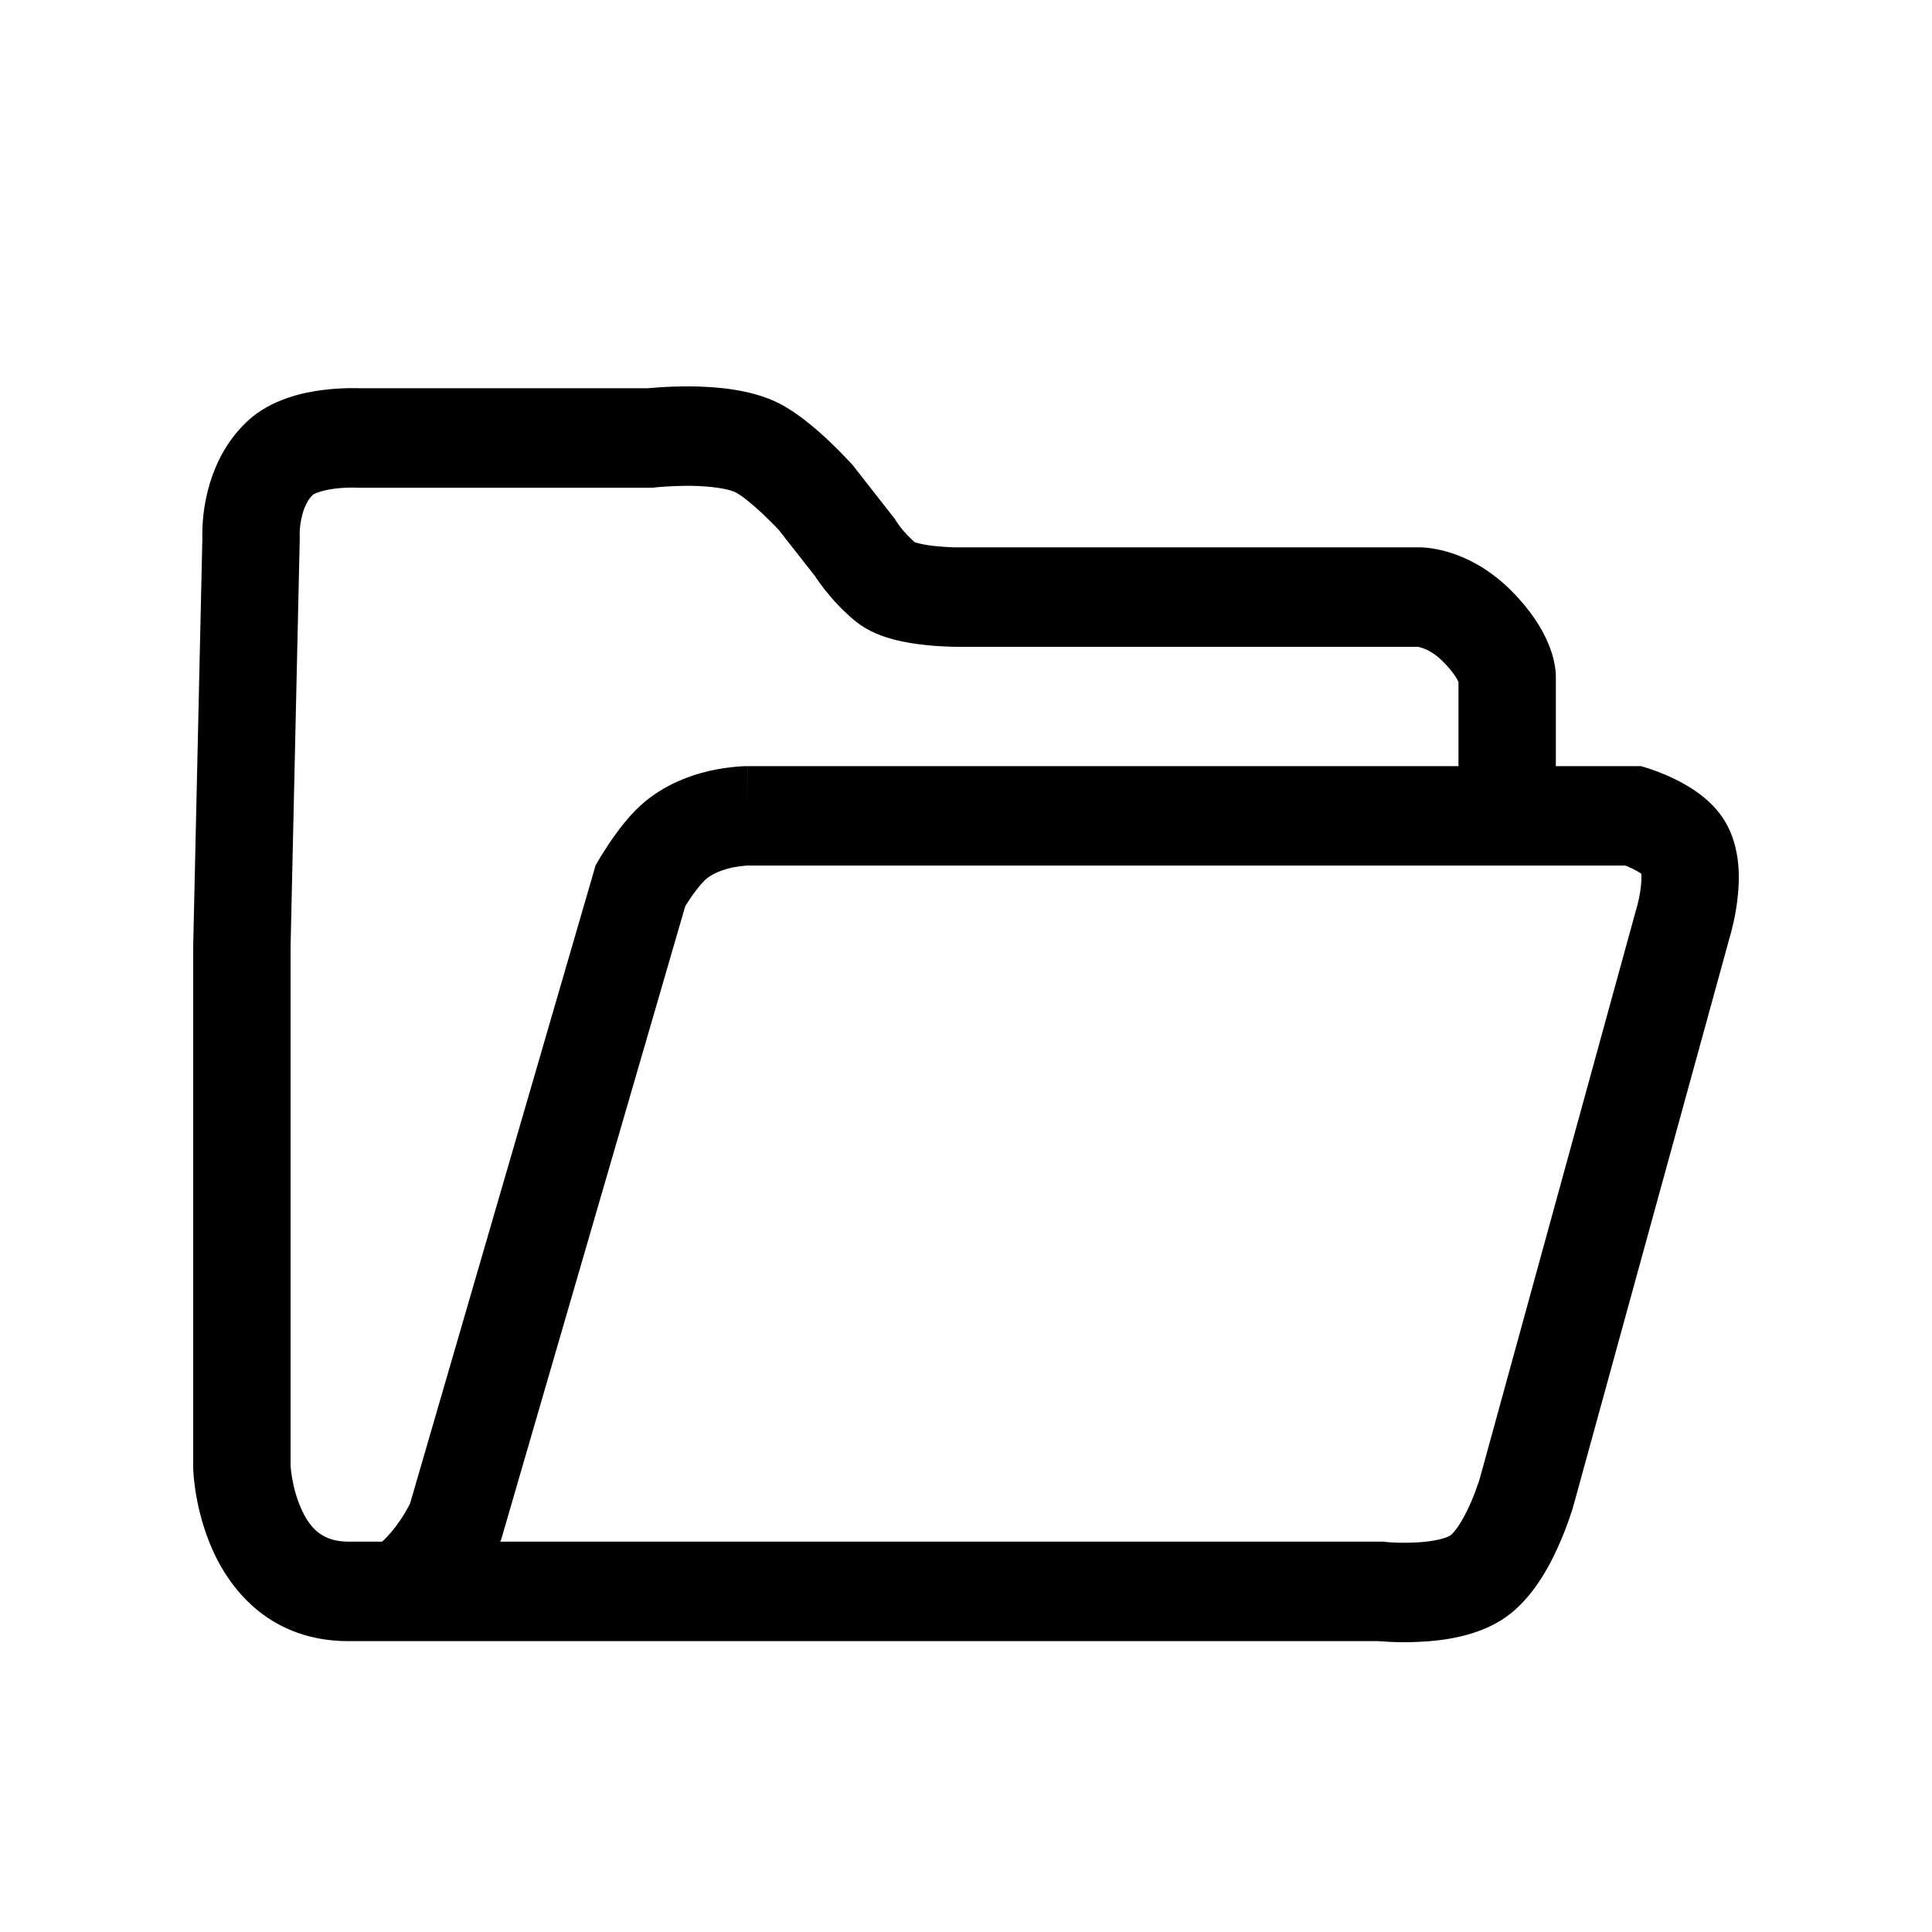
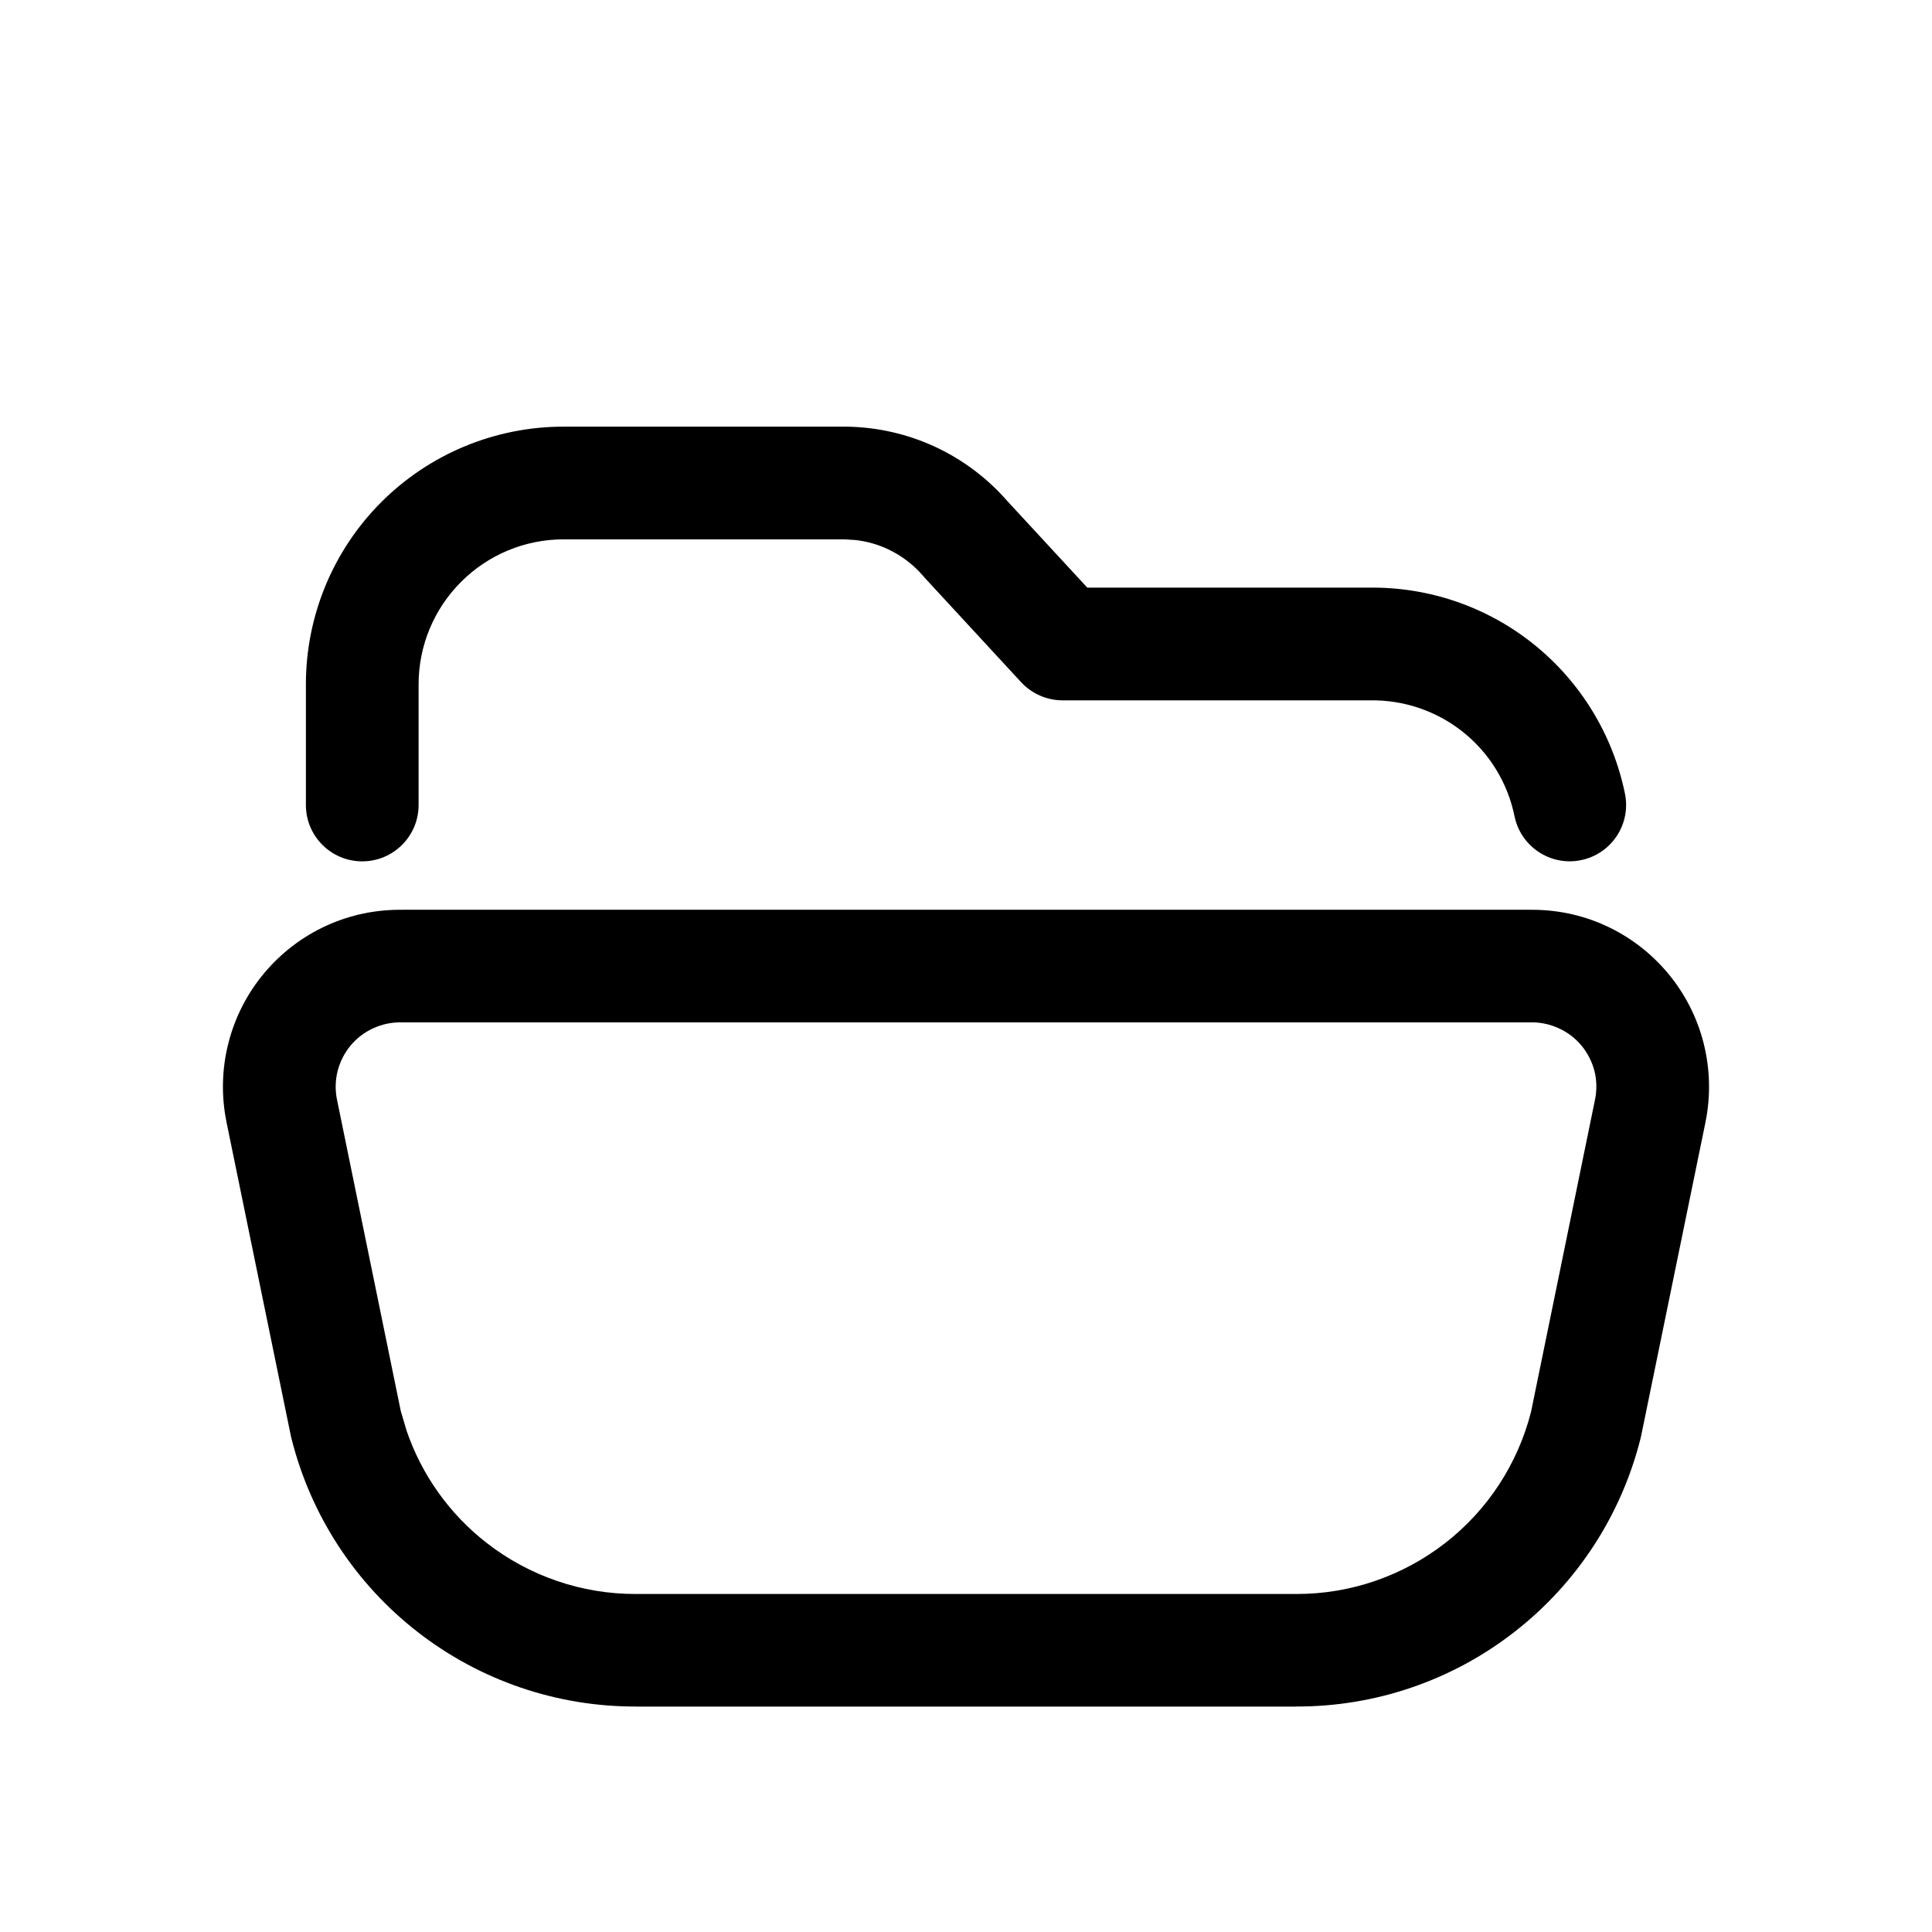
- <svg xmlns="http://www.w3.org/2000/svg" viewBox="0 0 20 20" fill="none">
-   <path d="M7.744 8.96C7.743 8.96 7.741 8.96 7.738 8.96C7.731 8.961 7.719 8.961 7.702 8.963C7.668 8.966 7.618 8.972 7.563 8.985C7.443 9.014 7.346 9.06 7.29 9.118C7.242 9.167 7.186 9.24 7.137 9.313C7.121 9.338 7.106 9.361 7.094 9.38L5.189 15.934L5.178 15.959H14.318L14.345 15.962C14.345 15.962 14.346 15.962 14.347 15.962C14.35 15.963 14.355 15.963 14.362 15.964C14.376 15.965 14.399 15.966 14.427 15.968C14.484 15.971 14.563 15.972 14.649 15.968C14.85 15.959 14.976 15.921 15.015 15.894C15.053 15.867 15.132 15.763 15.214 15.582C15.249 15.505 15.276 15.432 15.294 15.378C15.304 15.352 15.311 15.331 15.315 15.317C15.317 15.311 15.318 15.306 15.319 15.303L15.32 15.301L16.931 9.438L16.934 9.428L16.937 9.42C16.937 9.42 16.937 9.419 16.937 9.418C16.938 9.417 16.939 9.413 16.94 9.408C16.943 9.398 16.948 9.381 16.953 9.36C16.964 9.317 16.976 9.259 16.984 9.198C16.992 9.135 16.994 9.082 16.99 9.044C16.967 9.028 16.936 9.01 16.9 8.992C16.873 8.98 16.848 8.969 16.825 8.96H7.744ZM7.143 5.029C7.043 5.029 6.952 5.033 6.886 5.037C6.853 5.039 6.827 5.042 6.81 5.043C6.802 5.044 6.795 5.045 6.792 5.045C6.79 5.045 6.789 5.045 6.788 5.045L6.788 5.045L6.76 5.049H3.695L3.682 5.048C3.68 5.048 3.677 5.048 3.673 5.048C3.663 5.047 3.646 5.047 3.625 5.048C3.583 5.048 3.525 5.051 3.462 5.059C3.399 5.067 3.341 5.08 3.296 5.096C3.247 5.113 3.235 5.125 3.241 5.12C3.183 5.174 3.141 5.263 3.119 5.373C3.108 5.424 3.104 5.47 3.103 5.502C3.102 5.517 3.102 5.529 3.102 5.534V5.537C3.102 5.536 3.102 5.536 3.102 5.535V5.533L3.102 5.533L3.103 5.554L3.103 5.575L3.008 9.801V15.174C3.008 15.178 3.009 15.186 3.01 15.196C3.012 15.219 3.016 15.256 3.024 15.301C3.04 15.394 3.069 15.509 3.118 15.618C3.21 15.824 3.34 15.959 3.607 15.959H3.955C4.017 15.904 4.081 15.829 4.14 15.742C4.18 15.683 4.211 15.629 4.232 15.59C4.237 15.58 4.241 15.571 4.245 15.564L6.148 9.019L6.165 8.959L6.196 8.905L6.196 8.905L6.197 8.905C6.197 8.904 6.197 8.904 6.197 8.903C6.198 8.902 6.199 8.901 6.2 8.9C6.201 8.897 6.203 8.893 6.206 8.888C6.212 8.879 6.219 8.866 6.229 8.851C6.248 8.82 6.275 8.778 6.307 8.729C6.37 8.637 6.465 8.504 6.577 8.39C6.823 8.139 7.129 8.031 7.336 7.982C7.445 7.957 7.541 7.944 7.611 7.938C7.646 7.934 7.675 7.933 7.697 7.932C7.708 7.931 7.717 7.931 7.724 7.931C7.728 7.931 7.731 7.931 7.733 7.931H7.739C7.739 7.931 7.74 7.931 7.74 8.345V7.931H15.098V7.059C15.085 7.031 15.046 6.958 14.943 6.854C14.854 6.762 14.772 6.724 14.724 6.708C14.702 6.7 14.685 6.697 14.678 6.696H9.956C9.95 6.696 9.942 6.696 9.932 6.696C9.912 6.696 9.884 6.696 9.85 6.695C9.784 6.693 9.691 6.689 9.589 6.678C9.489 6.668 9.369 6.651 9.252 6.62C9.145 6.592 8.989 6.539 8.856 6.431C8.718 6.318 8.612 6.198 8.542 6.109C8.506 6.063 8.477 6.024 8.457 5.994C8.451 5.985 8.445 5.977 8.441 5.969L8.064 5.489C8.056 5.48 8.043 5.467 8.028 5.45C7.995 5.417 7.95 5.371 7.898 5.322C7.783 5.213 7.677 5.129 7.615 5.097C7.543 5.061 7.37 5.032 7.143 5.029ZM5.157 15.959H5.157L4.716 15.754C5.02 15.896 5.122 15.943 5.157 15.959ZM2 9.795L2 9.789L2.095 5.568C2.095 5.562 2.094 5.555 2.094 5.547C2.094 5.523 2.094 5.492 2.096 5.455C2.099 5.381 2.108 5.279 2.132 5.163C2.178 4.939 2.287 4.616 2.561 4.36C2.81 4.128 3.149 4.062 3.335 4.038C3.443 4.024 3.54 4.02 3.609 4.018C3.644 4.018 3.673 4.018 3.694 4.018C3.705 4.019 3.713 4.019 3.72 4.019H6.706C6.71 4.019 6.714 4.018 6.718 4.018C6.743 4.016 6.778 4.013 6.82 4.01C6.904 4.004 7.021 3.999 7.152 4C7.388 4.002 7.769 4.025 8.066 4.176C8.265 4.278 8.461 4.451 8.583 4.566C8.65 4.629 8.707 4.687 8.747 4.73C8.768 4.751 8.784 4.768 8.796 4.781C8.802 4.787 8.806 4.792 8.81 4.796C8.812 4.798 8.813 4.799 8.814 4.801C8.815 4.801 8.815 4.802 8.815 4.802L8.816 4.803C8.815 4.804 8.8 4.819 8.53 5.072L8.816 4.803L8.828 4.816L8.839 4.83L9.242 5.345L9.261 5.368L9.276 5.394L9.276 5.394C9.276 5.393 9.276 5.393 9.276 5.393L9.284 5.405C9.292 5.418 9.307 5.438 9.326 5.463C9.363 5.509 9.412 5.563 9.468 5.612C9.475 5.614 9.487 5.619 9.504 5.623C9.554 5.636 9.618 5.647 9.69 5.654C9.759 5.661 9.825 5.664 9.875 5.666C9.899 5.666 9.919 5.666 9.931 5.666C9.938 5.666 9.943 5.666 9.945 5.666H14.695V6.109C14.695 5.666 14.695 5.666 14.695 5.666H14.704C14.707 5.666 14.711 5.666 14.714 5.666C14.722 5.667 14.732 5.667 14.742 5.668C14.763 5.669 14.788 5.672 14.818 5.676C14.878 5.685 14.955 5.701 15.043 5.731C15.222 5.792 15.443 5.909 15.656 6.126C15.847 6.321 15.962 6.503 16.027 6.66C16.06 6.738 16.08 6.807 16.091 6.866C16.097 6.896 16.101 6.922 16.103 6.945C16.104 6.957 16.105 6.968 16.105 6.977C16.106 6.982 16.106 6.987 16.106 6.991C16.106 6.994 16.106 6.996 16.106 6.998V7.004C16.106 7.004 16.105 7.004 15.602 7.004H16.106V7.931H16.987L17.059 7.953L16.913 8.445C17.059 7.953 17.059 7.953 17.059 7.953L17.059 7.953H17.06C17.06 7.953 17.06 7.953 17.061 7.953C17.061 7.954 17.062 7.954 17.063 7.954C17.064 7.955 17.067 7.955 17.069 7.956C17.074 7.958 17.08 7.96 17.087 7.962C17.102 7.967 17.122 7.974 17.146 7.983C17.194 8.001 17.259 8.027 17.331 8.062C17.45 8.12 17.685 8.245 17.831 8.462C17.943 8.627 17.981 8.808 17.994 8.946C18.007 9.087 17.997 9.223 17.983 9.333C17.969 9.444 17.948 9.542 17.93 9.612C17.922 9.647 17.914 9.677 17.907 9.698C17.904 9.709 17.902 9.717 17.9 9.724L16.289 15.584L16.288 15.586L16.288 15.588V15.588L16.288 15.589C16.288 15.589 16.287 15.589 16.287 15.59C16.287 15.591 16.287 15.591 16.286 15.592C16.286 15.595 16.285 15.598 16.284 15.601C16.282 15.608 16.279 15.617 16.276 15.629C16.268 15.652 16.258 15.683 16.245 15.721C16.219 15.796 16.18 15.9 16.129 16.013C16.039 16.213 15.866 16.546 15.585 16.743C15.295 16.945 14.917 16.986 14.696 16.996C14.571 17.003 14.459 17 14.379 16.996C14.339 16.994 14.305 16.992 14.281 16.99C14.277 16.989 14.274 16.989 14.27 16.989H3.607C2.818 16.989 2.396 16.483 2.201 16.046C2.106 15.834 2.057 15.629 2.031 15.481C2.018 15.405 2.011 15.342 2.006 15.295C2.004 15.272 2.003 15.253 2.002 15.238C2.001 15.231 2.001 15.225 2.001 15.22C2.001 15.218 2.001 15.216 2.001 15.214C2.001 15.213 2 15.212 2 15.211V15.21C2 15.21 2 15.209 2.504 15.19L2 15.21L2 15.2V9.795ZM7.065 9.427L7.065 9.427L7.066 9.426C7.065 9.427 7.065 9.427 7.065 9.427Z" fill="currentColor" />
+ <svg xmlns="http://www.w3.org/2000/svg" width="24" height="24" viewBox="0 0 24 24" fill="none">
+   <path d="M19 11.302C19.325 11.297 19.648 11.363 19.943 11.498C20.244 11.635 20.509 11.838 20.721 12.092C20.932 12.345 21.084 12.643 21.164 12.963C21.244 13.283 21.252 13.617 21.186 13.94V13.941L20.386 17.841C20.384 17.851 20.381 17.86 20.379 17.87C20.14 18.823 19.588 19.67 18.812 20.273C18.037 20.877 17.082 21.202 16.1 21.199V21.2H7.9V21.199C6.918 21.202 5.963 20.876 5.188 20.273C4.412 19.67 3.86 18.823 3.621 17.87C3.619 17.861 3.616 17.851 3.614 17.841L2.814 13.941V13.94C2.748 13.617 2.755 13.283 2.836 12.963C2.916 12.643 3.068 12.345 3.279 12.092C3.491 11.838 3.756 11.635 4.057 11.498C4.353 11.363 4.675 11.297 5 11.302V11.301H19V11.302ZM4.986 12.7C4.866 12.698 4.747 12.723 4.638 12.773C4.529 12.822 4.432 12.896 4.355 12.988C4.279 13.08 4.224 13.188 4.194 13.305C4.165 13.421 4.162 13.542 4.186 13.659L4.979 17.53L5.05 17.77C5.238 18.322 5.584 18.808 6.047 19.168C6.576 19.579 7.228 19.803 7.898 19.801H16.102C16.773 19.803 17.424 19.579 17.953 19.168C18.48 18.759 18.854 18.185 19.019 17.539L19.814 13.659C19.838 13.542 19.836 13.421 19.807 13.305C19.777 13.189 19.722 13.08 19.645 12.988C19.569 12.896 19.471 12.822 19.362 12.773C19.253 12.723 19.134 12.698 19.015 12.7H4.986ZM10.507 5.3C10.892 5.304 11.273 5.39 11.622 5.553C11.963 5.712 12.267 5.942 12.515 6.226L13.507 7.3H17C17.744 7.288 18.469 7.536 19.05 8.001C19.634 8.469 20.036 9.127 20.186 9.86C20.263 10.239 20.018 10.608 19.64 10.685C19.261 10.763 18.892 10.518 18.814 10.14C18.73 9.727 18.504 9.357 18.175 9.094C17.846 8.831 17.435 8.692 17.014 8.7H13.2C13.005 8.7 12.818 8.618 12.685 8.475L11.485 7.175C11.479 7.168 11.473 7.162 11.468 7.155C11.347 7.014 11.198 6.901 11.03 6.822C10.904 6.763 10.769 6.725 10.632 6.709L10.493 6.7H7C6.523 6.7 6.065 6.89 5.728 7.228C5.39 7.565 5.2 8.023 5.2 8.5V10C5.2 10.386 4.887 10.7 4.5 10.7C4.113 10.7 3.8 10.387 3.8 10V8.5C3.8 7.651 4.137 6.837 4.737 6.237C5.337 5.637 6.151 5.3 7 5.3H10.507Z" fill="currentColor" />
</svg>
